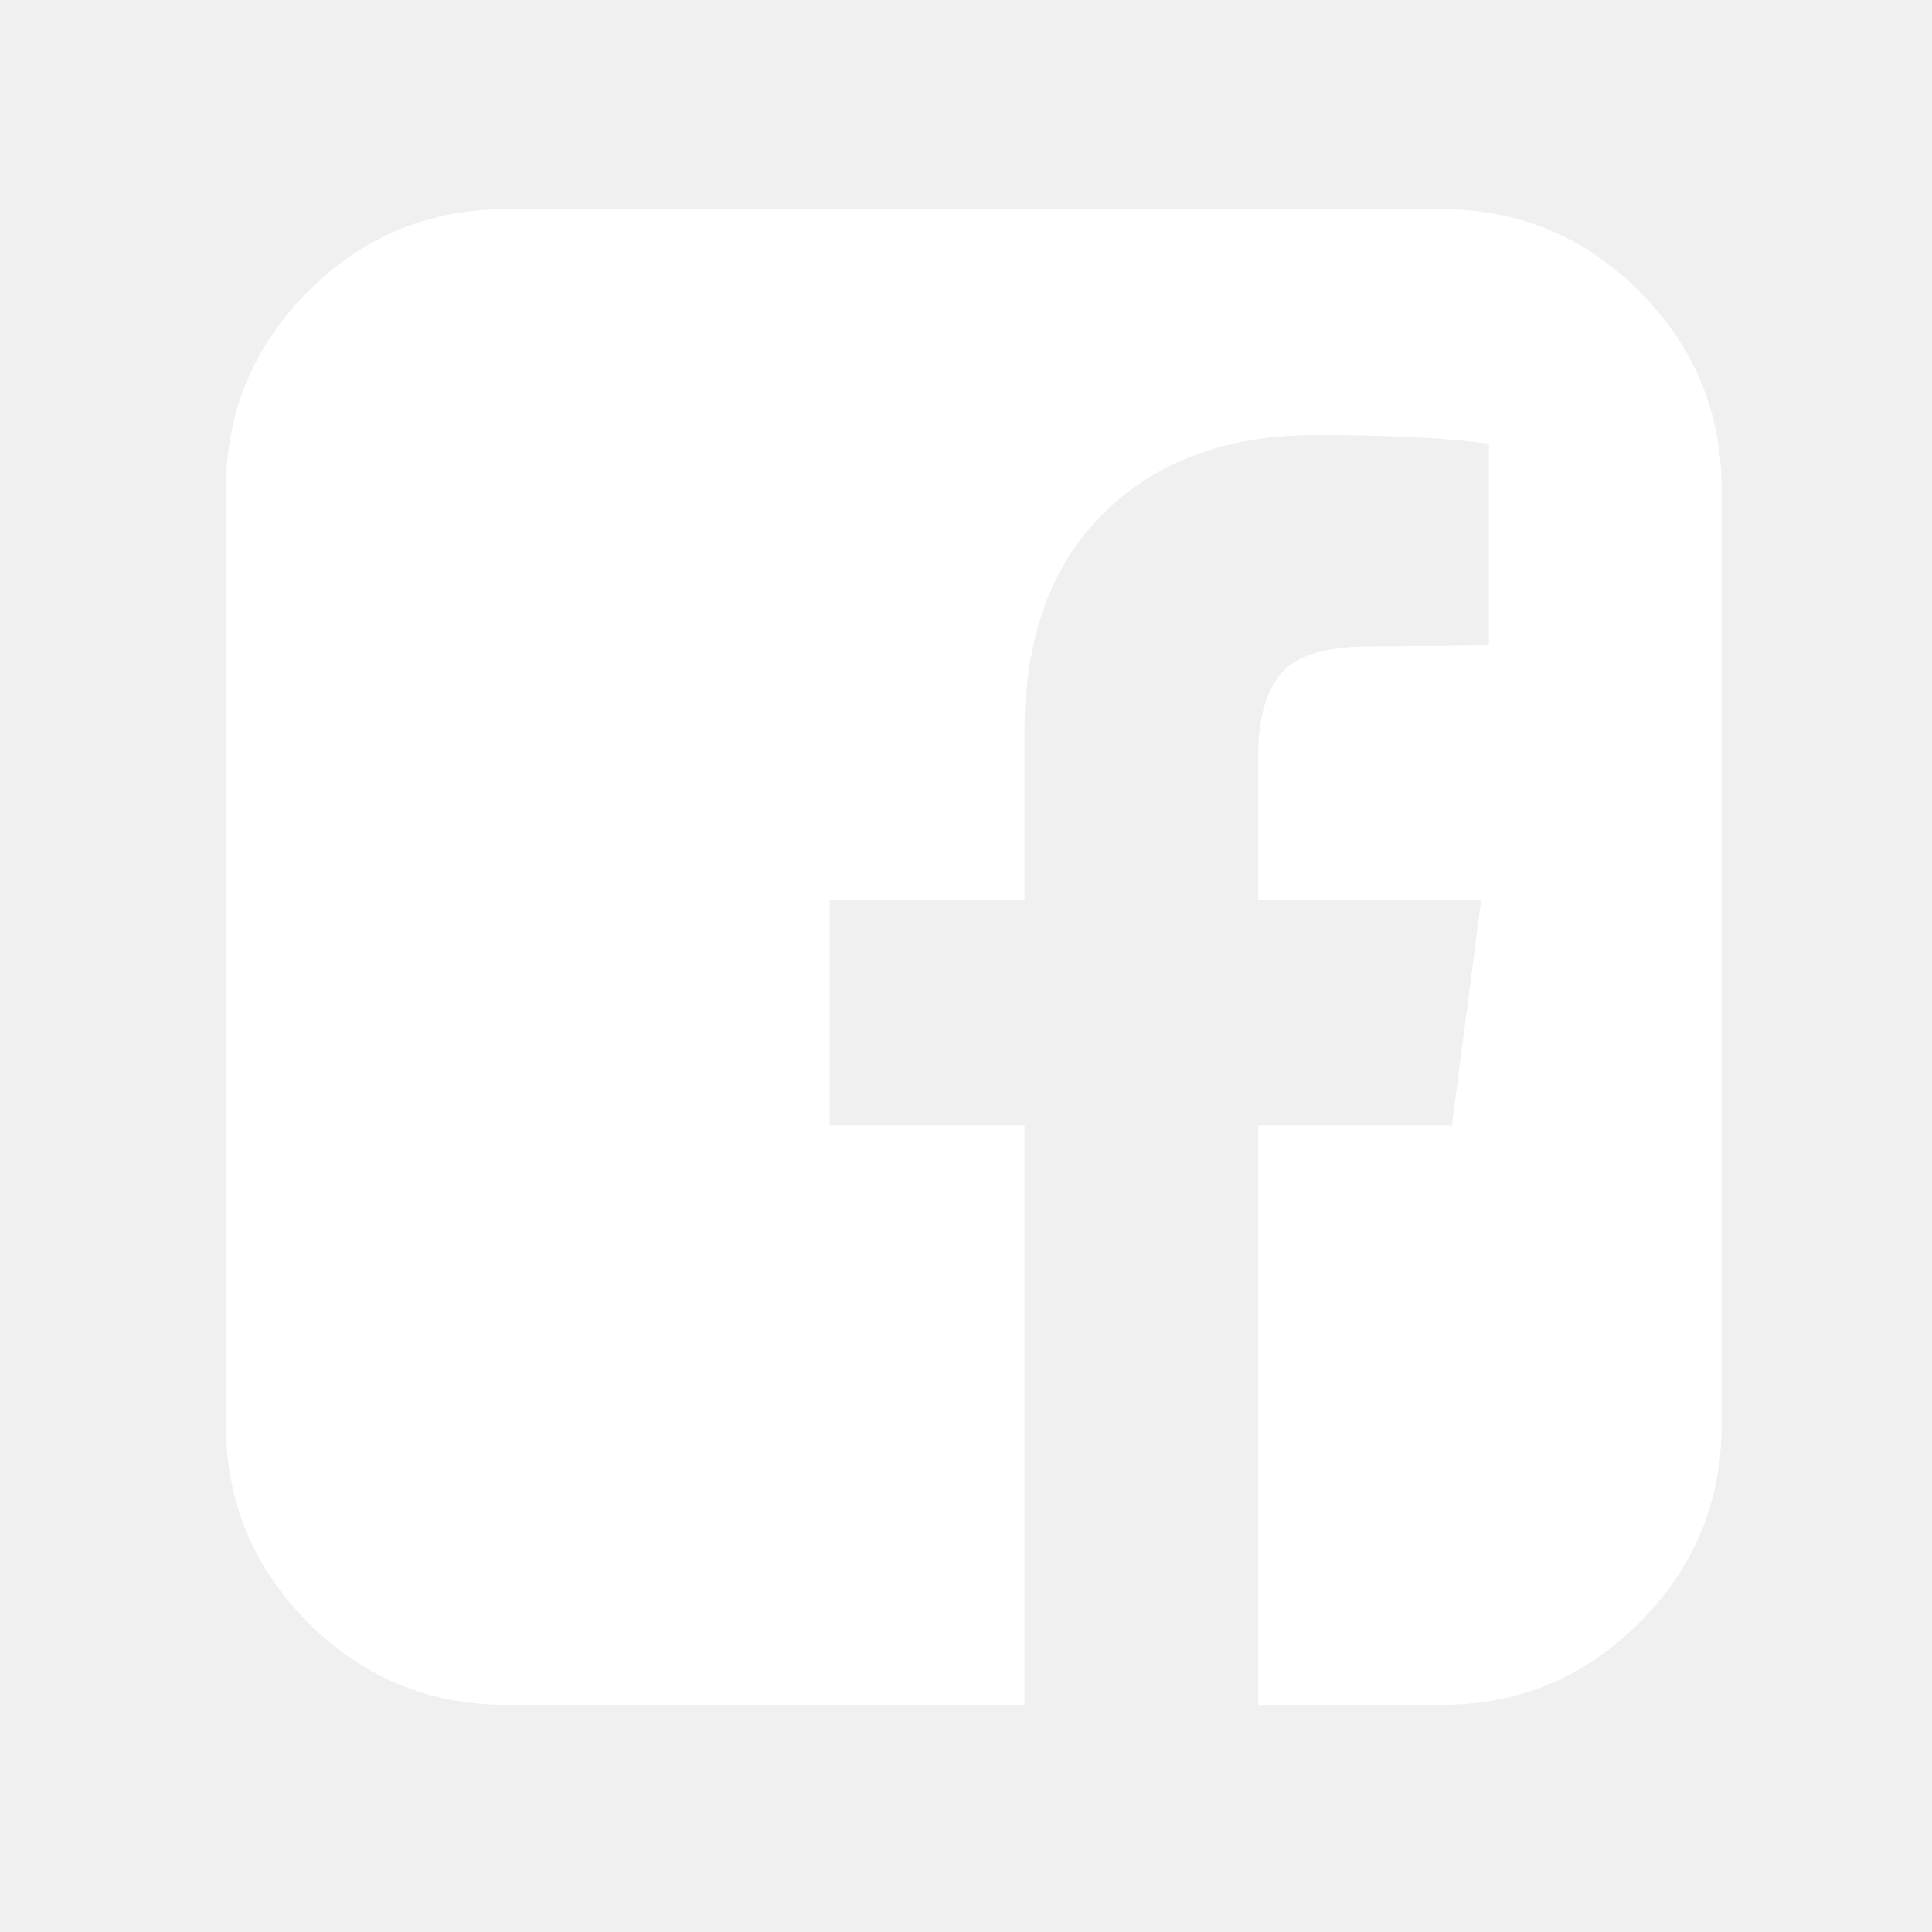
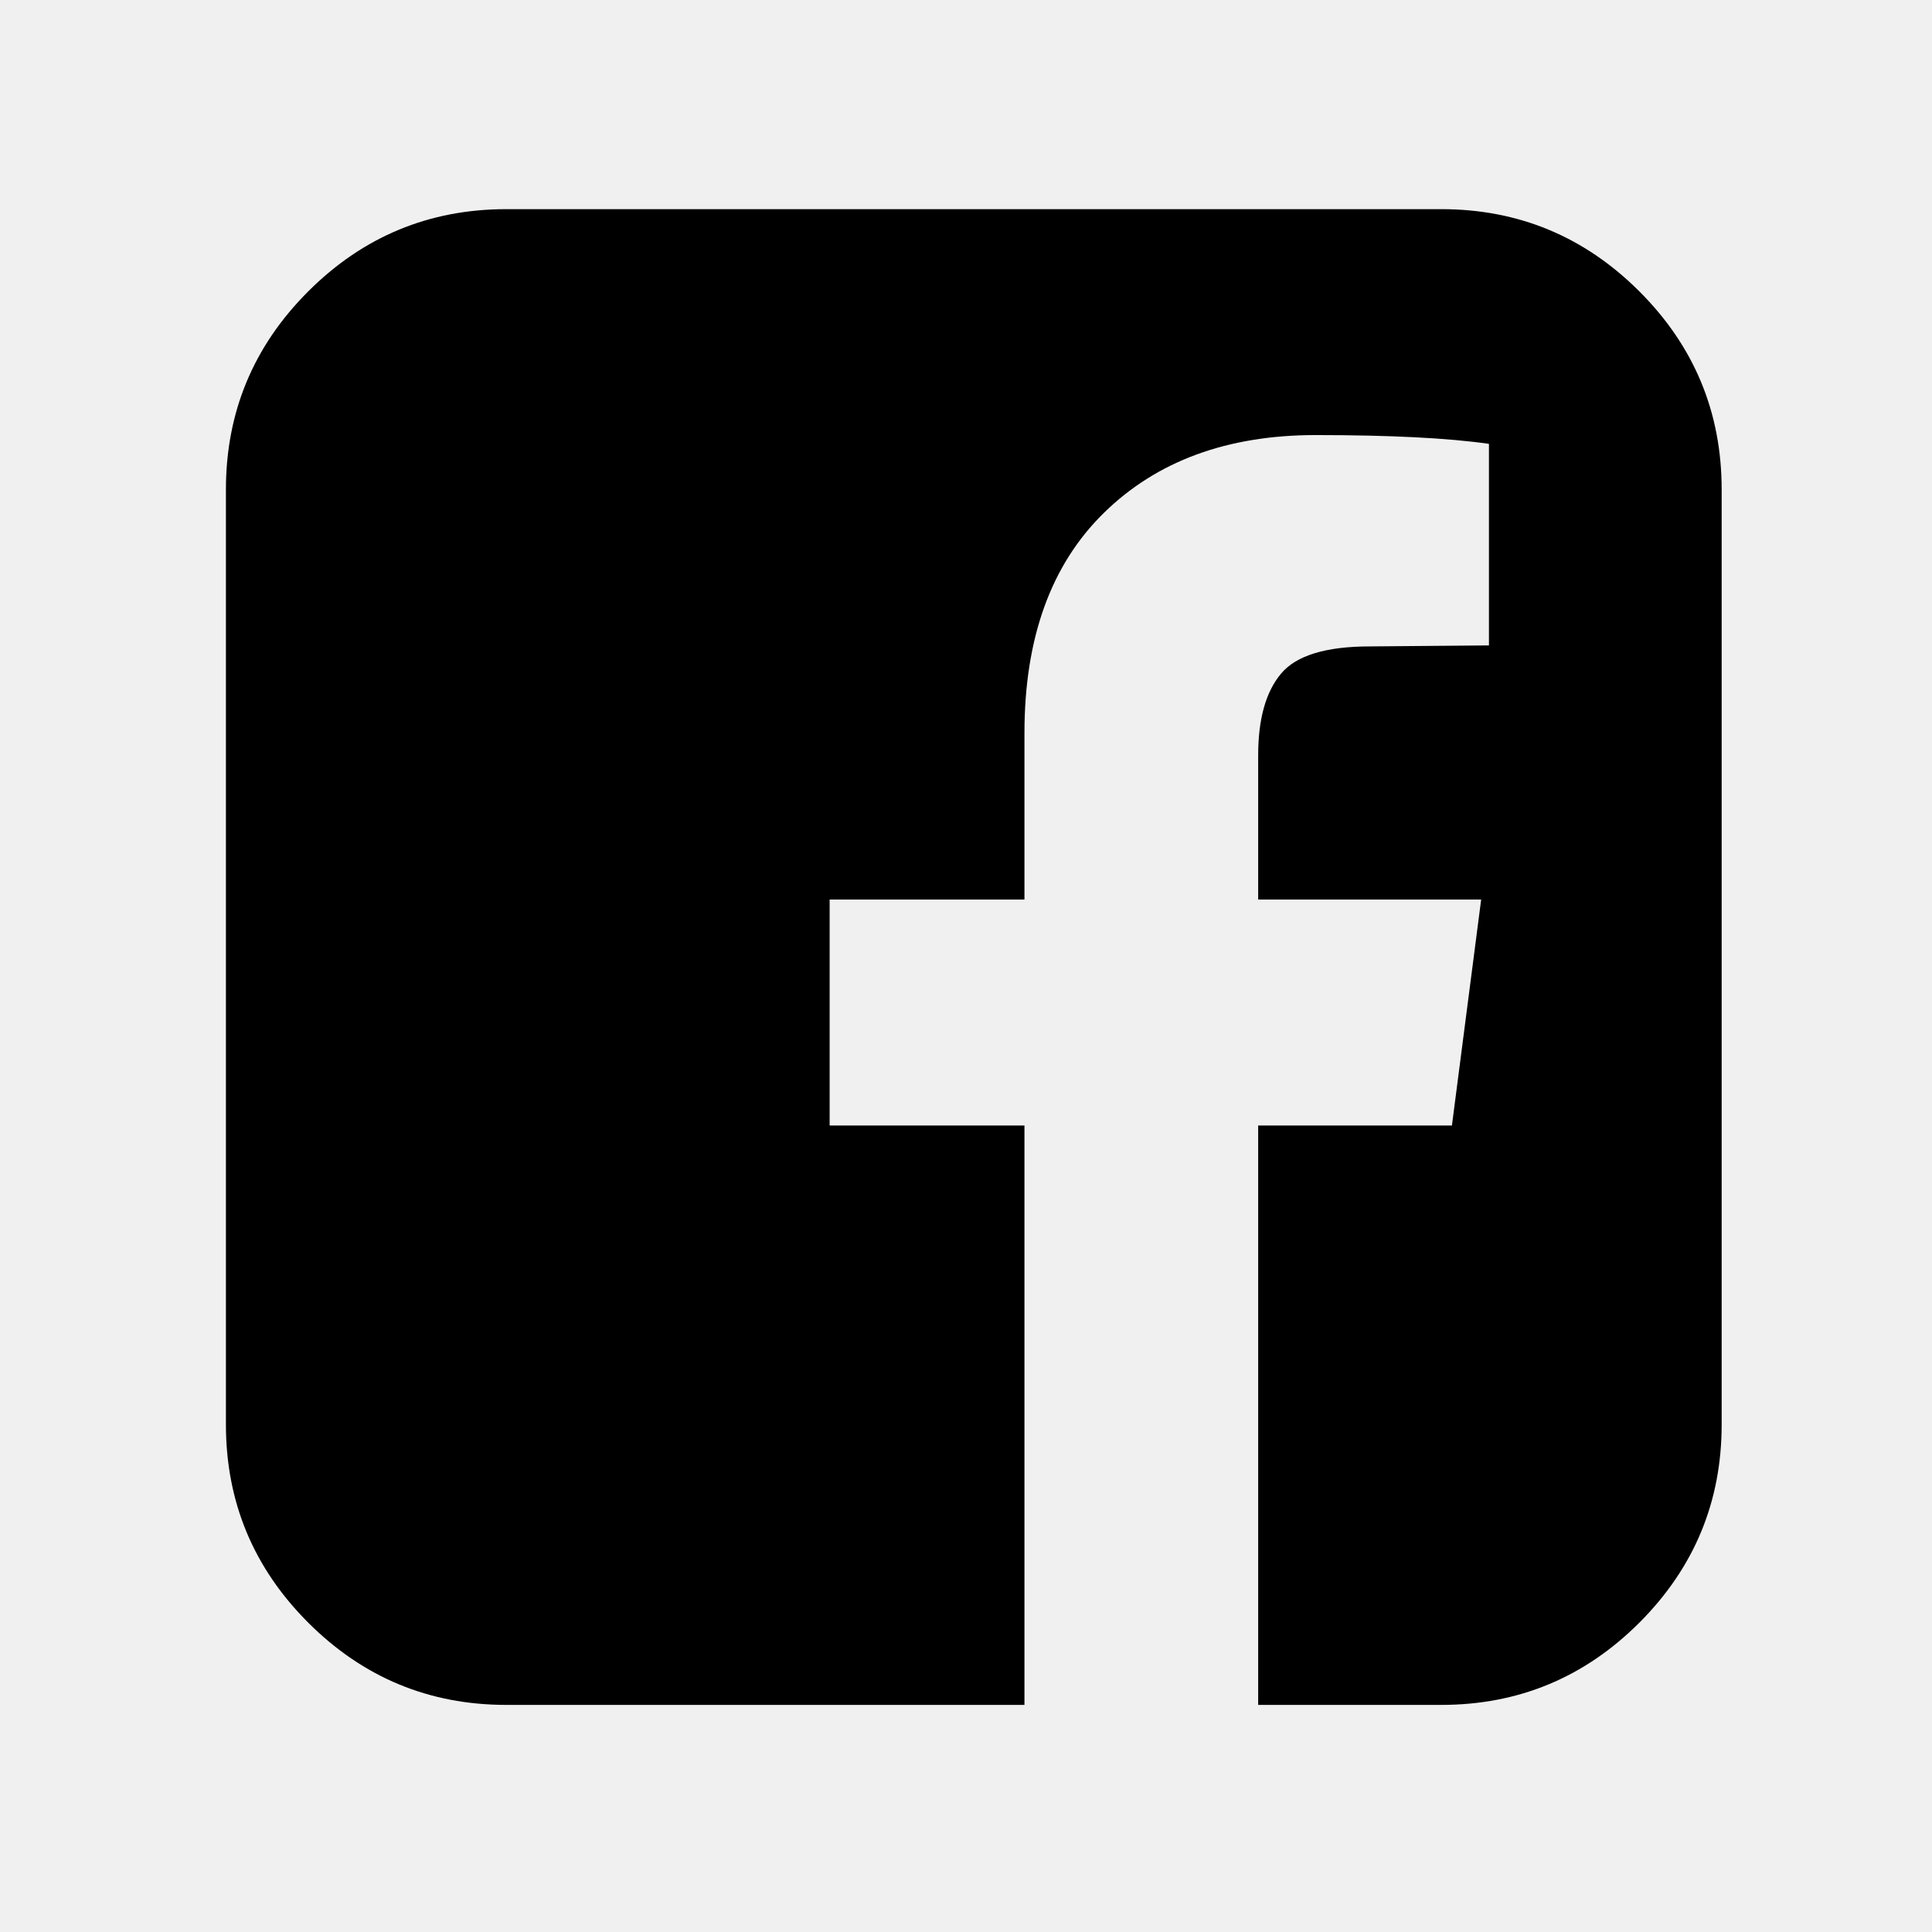
- <svg xmlns="http://www.w3.org/2000/svg" viewBox="0 0 31 31" fill="none">
-   <path d="M23.125 3.356C24.365 3.356 25.424 3.796 26.305 4.676C27.185 5.556 27.625 6.616 27.625 7.856V22.856C27.625 24.096 27.185 25.155 26.305 26.036C25.424 26.916 24.365 27.356 23.125 27.356H20.188V18.059H23.297L23.766 14.434H20.188V12.122C20.188 11.538 20.31 11.101 20.555 10.809C20.799 10.517 21.276 10.372 21.984 10.372L23.891 10.356V7.122C23.234 7.028 22.307 6.981 21.109 6.981C19.693 6.981 18.56 7.398 17.711 8.231C16.862 9.064 16.438 10.241 16.438 11.762V14.434H13.312V18.059H16.438V27.356H8.125C6.885 27.356 5.826 26.916 4.945 26.036C4.065 25.155 3.625 24.096 3.625 22.856V7.856C3.625 6.616 4.065 5.556 4.945 4.676C5.826 3.796 6.885 3.356 8.125 3.356H23.125Z" fill="white" />
+ <svg xmlns="http://www.w3.org/2000/svg" viewBox="0 0 31 31">
+   <path d="M23.125 3.356C24.365 3.356 25.424 3.796 26.305 4.676C27.185 5.556 27.625 6.616 27.625 7.856V22.856C27.625 24.096 27.185 25.155 26.305 26.036C25.424 26.916 24.365 27.356 23.125 27.356H20.188V18.059H23.297L23.766 14.434H20.188V12.122C20.188 11.538 20.31 11.101 20.555 10.809C20.799 10.517 21.276 10.372 21.984 10.372L23.891 10.356V7.122C23.234 7.028 22.307 6.981 21.109 6.981C19.693 6.981 18.56 7.398 17.711 8.231C16.862 9.064 16.438 10.241 16.438 11.762V14.434H13.312V18.059H16.438V27.356H8.125C6.885 27.356 5.826 26.916 4.945 26.036C4.065 25.155 3.625 24.096 3.625 22.856V7.856C3.625 6.616 4.065 5.556 4.945 4.676C5.826 3.796 6.885 3.356 8.125 3.356H23.125Z" />
</svg>
